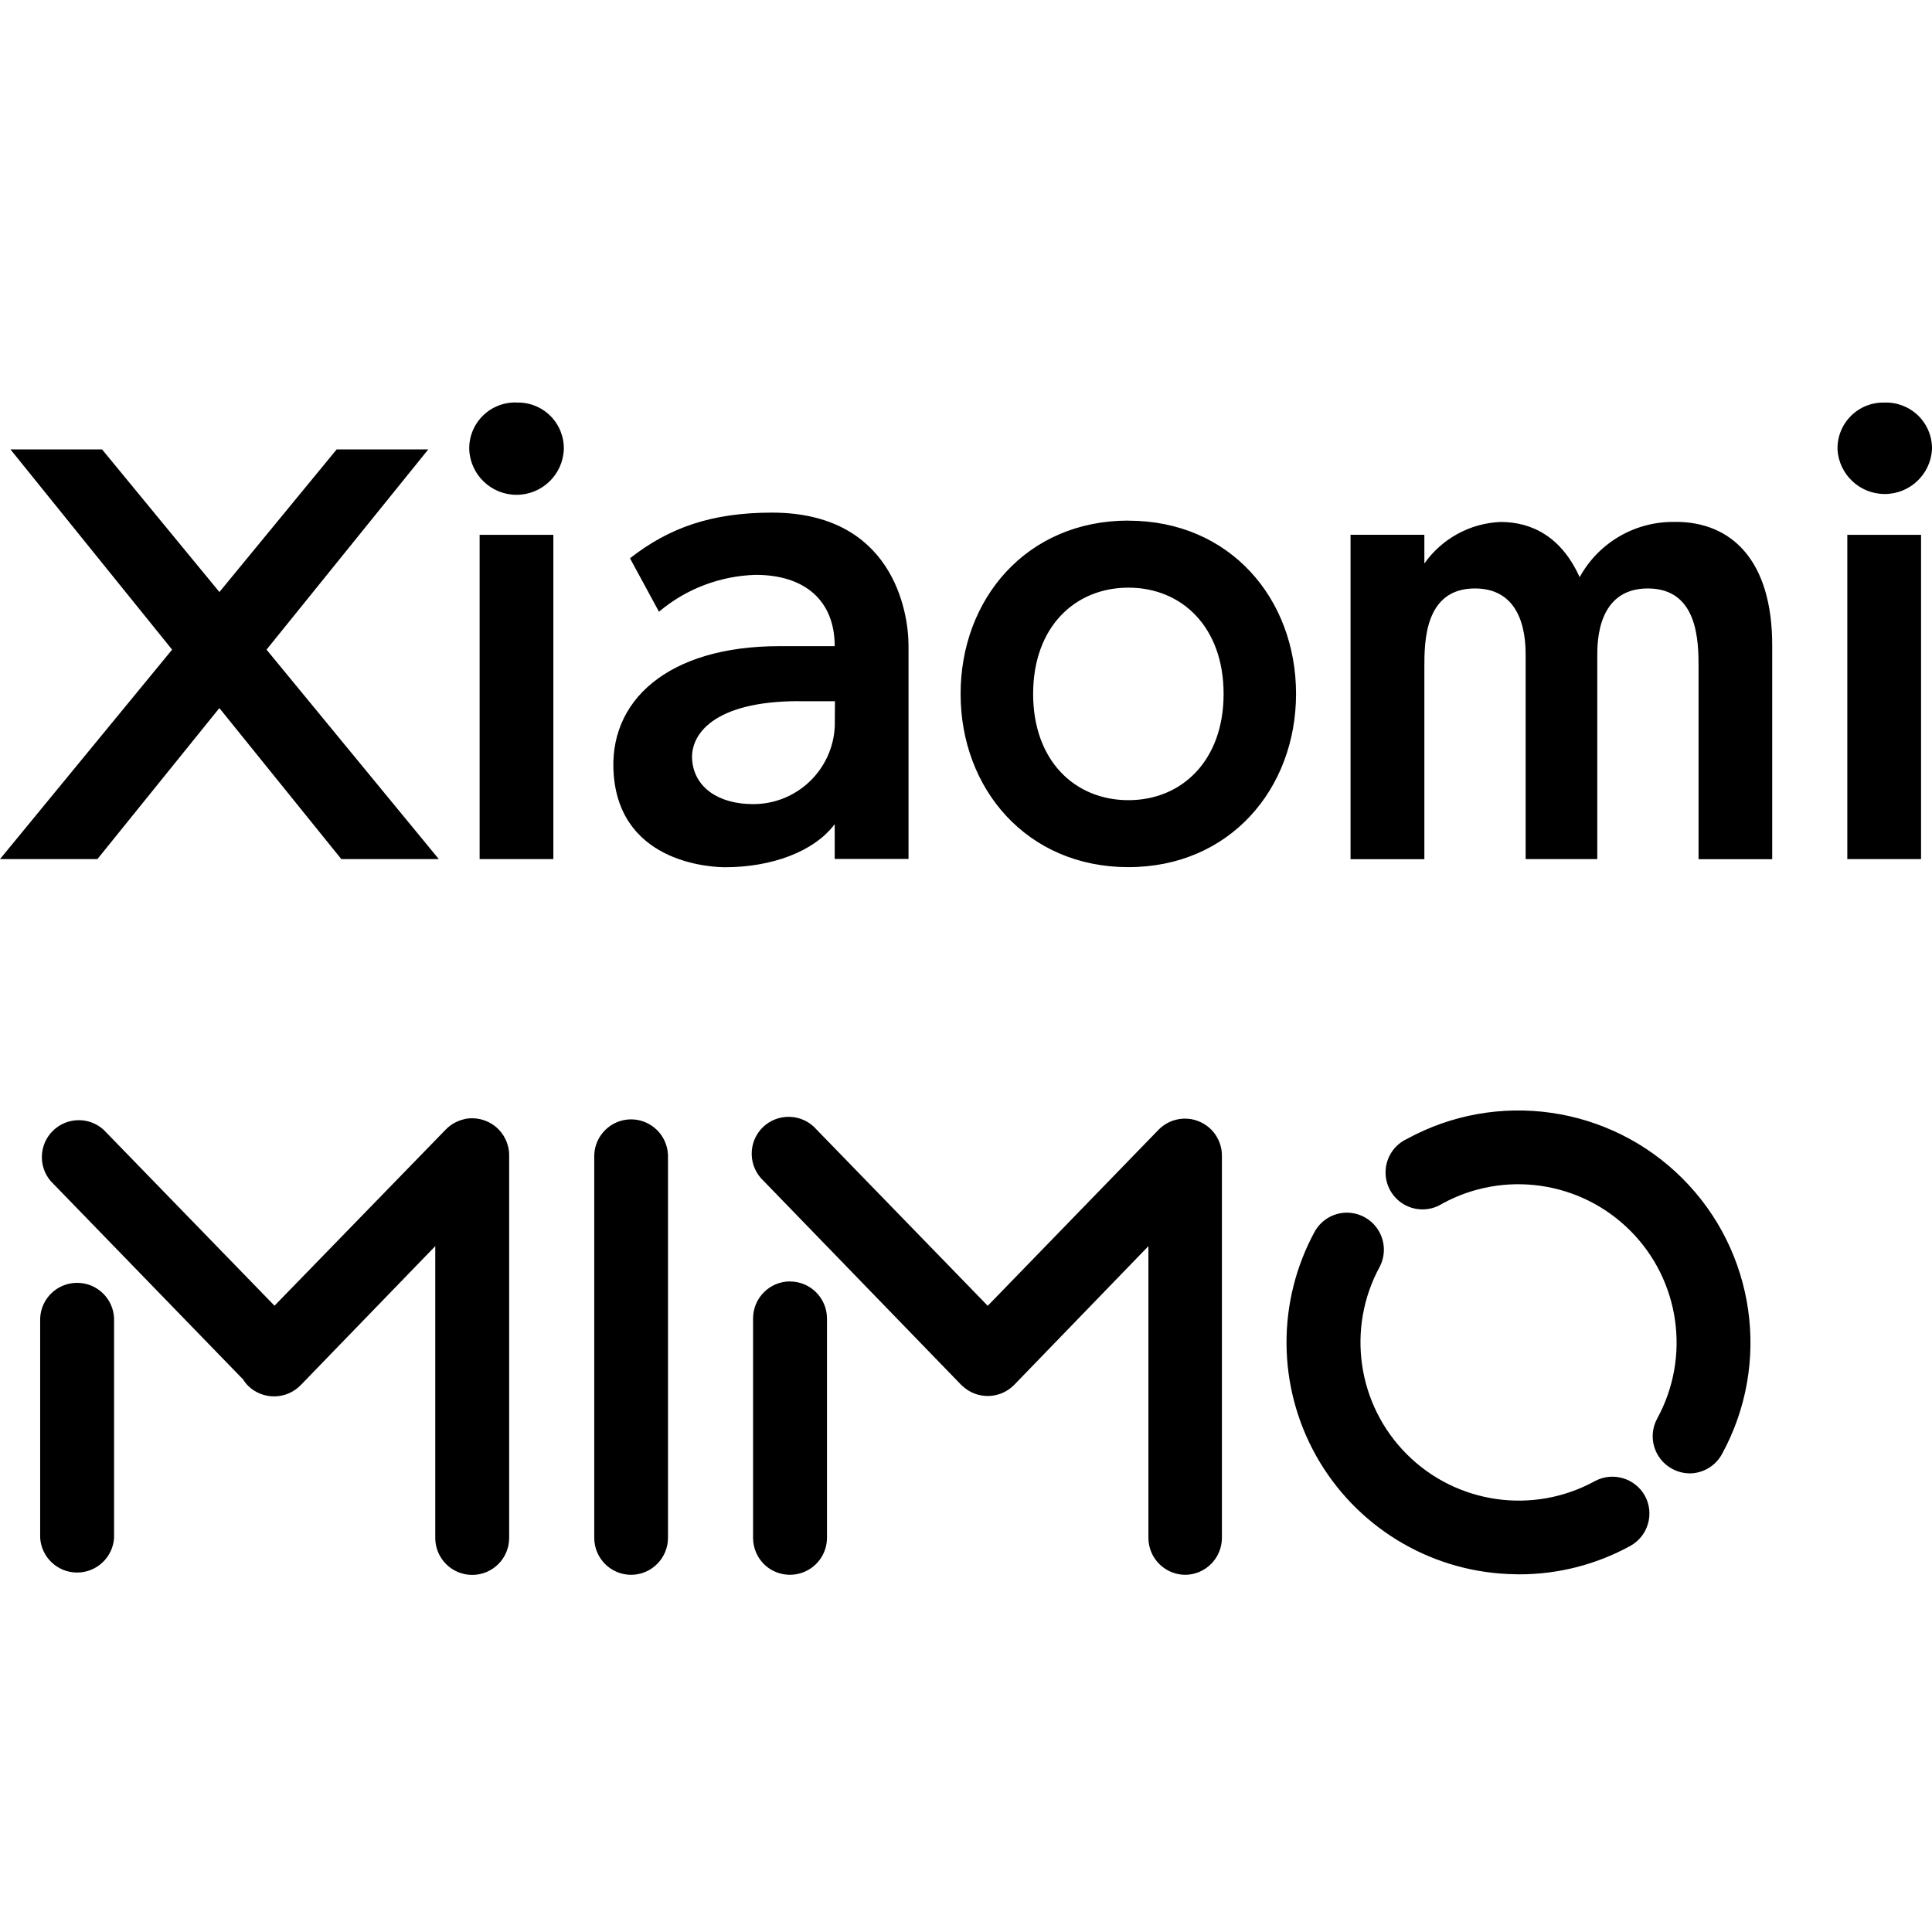
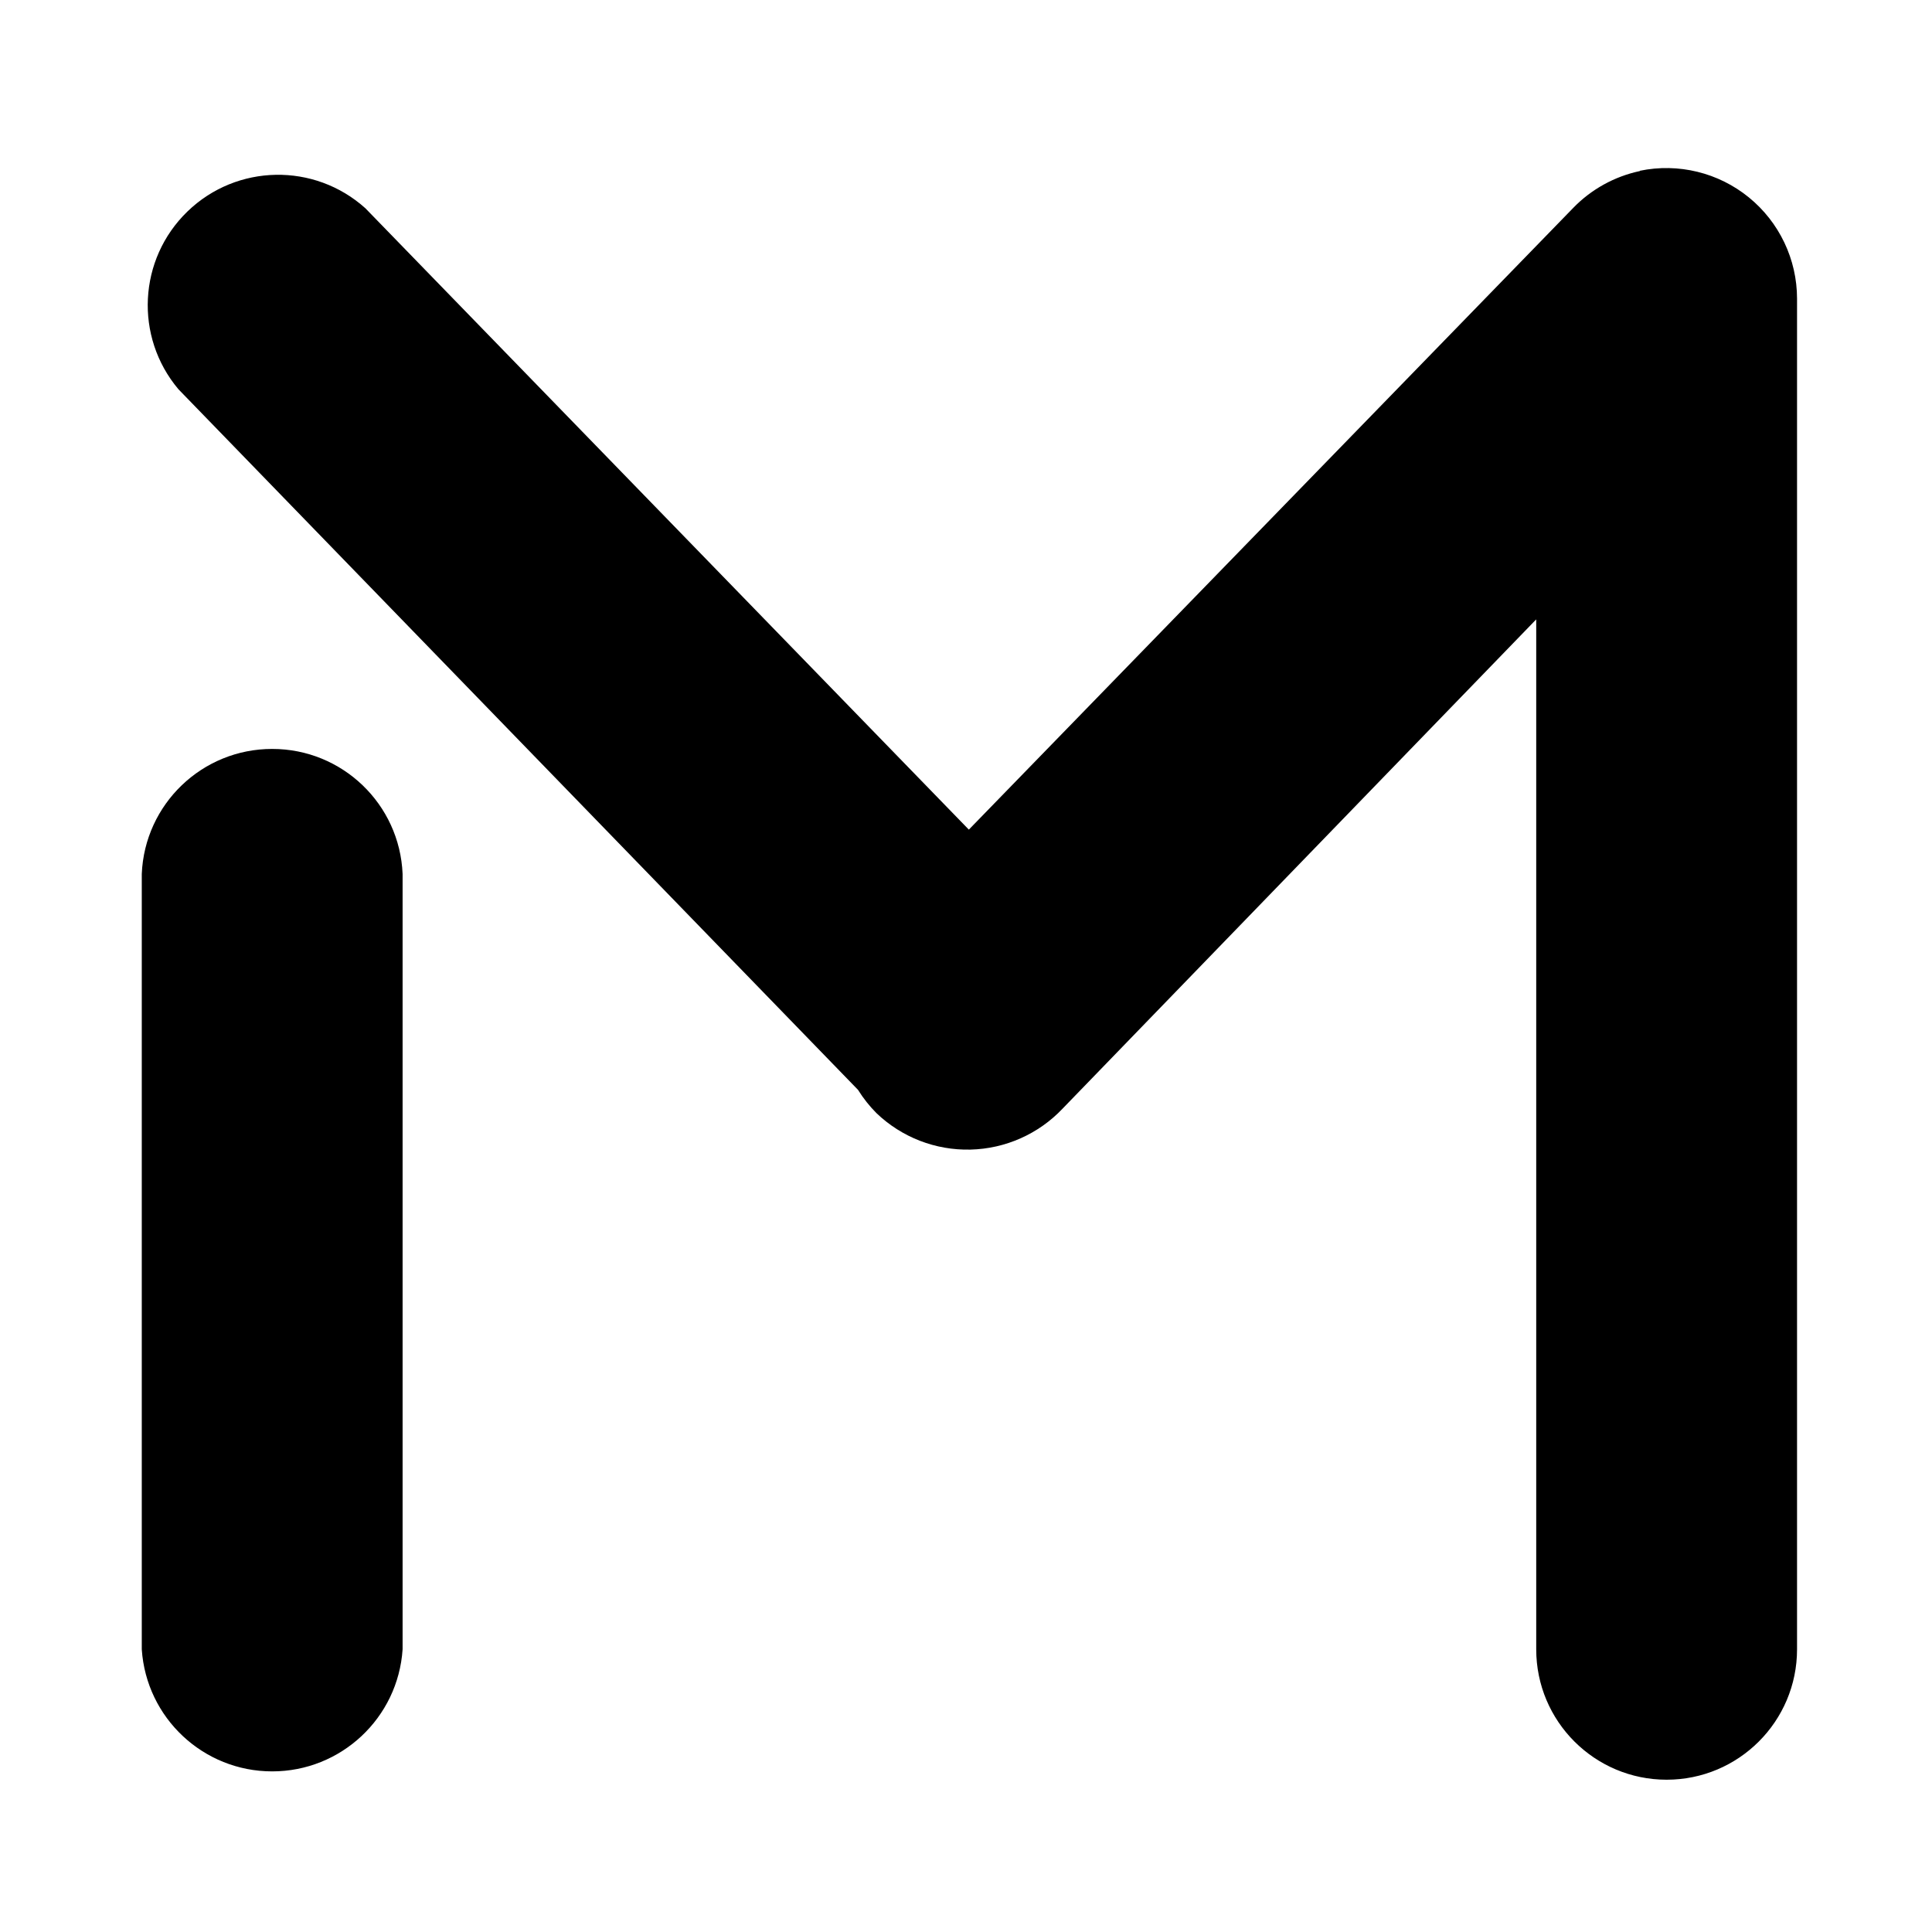
- <svg xmlns="http://www.w3.org/2000/svg" width="14" height="14" viewBox="0 0 24 24" fill="black" color="black">
+ <svg xmlns="http://www.w3.org/2000/svg" viewBox="0 13.3 6.8 6.8" fill="black" width="14" height="14">
  <path d="M.958 15.936a.459.459 0 01.459.44v2.729a.46.46 0 01-.918 0v-2.729a.459.459 0 01.459-.44zm4.814-2.035a.46.46 0 01.553.45v4.754a.458.458 0 11-.918 0V15.48L3.74 17.202a.462.462 0 01-.655.016.462.462 0 01-.065-.082L.628 14.67a.459.459 0 01.658-.637l2.124 2.187 2.127-2.188a.46.46 0 01.235-.13zm2.068.004a.46.46 0 01.458.445v4.755a.46.46 0 01-.458.458.459.459 0 01-.458-.458V14.35a.459.459 0 01.458-.445zm1.973 2.014a.46.46 0 01.46.457v2.729a.46.46 0 01-.784.324.46.46 0 01-.134-.324v-2.729a.46.46 0 01.458-.458zm.002-2.045a.458.458 0 01.328.157l2.127 2.19 2.125-2.19a.459.459 0 01.784.318v4.756a.46.46 0 01-.455.458.46.46 0 01-.458-.458V15.48l-1.667 1.723a.46.46 0 01-.65.008l-.005-.005c0-.002-.002-.002-.004-.003l-2.455-2.534a.46.46 0 01-.008-.667.461.461 0 01.338-.128zm6.797 1.206a.46.46 0 01.53.651A1.966 1.966 0 0019.81 18.4a.462.462 0 01.623.18.46.46 0 01-.181.624 2.863 2.863 0 01-1.38.353l-.142-.004a2.88 2.88 0 01-2.393-4.263.461.461 0 01.274-.21zm.864-.931a2.884 2.884 0 013.915 3.914.46.46 0 01-.402.24l-.057-.004a.458.458 0 01-.164-.055.46.46 0 01-.182-.622 1.967 1.967 0 00-2.669-2.67.459.459 0 11-.441-.803zM9.59 6.368c1.481 0 1.696 1.202 1.696 1.654v2.648h-.917v-.432c-.26.346-.792.535-1.36.535-.133 0-1.289-.03-1.384-1.136-.082-.932.675-1.61 2.053-1.61h.691c0-.563-.367-.886-.983-.886-.44.013-.864.174-1.2.458l-.36-.664c.484-.379 1.012-.567 1.764-.567zm4.427.1c1.263 0 2.082.97 2.083 2.15 0 1.181-.824 2.154-2.083 2.154-1.26 0-2.084-.972-2.084-2.152 0-1.18.82-2.153 2.084-2.153zm6.801.015c.68 0 1.202.465 1.197 1.548v2.642H21.1V8.29c0-.312-.002-.98-.63-.98s-.628.667-.628.838v2.524h-.89V8.148c0-.17-.001-.838-.63-.838-.628 0-.628.668-.628.98v2.383h-.917v-4.03h.917V7a1.22 1.22 0 01.947-.516c.398 0 .76.193.982.686a1.321 1.321 0 011.195-.686zm-18.093.872l1.457-1.772H5.32L3.311 8.07l2.14 2.602H4.24L2.725 8.796 1.21 10.672H0L2.138 8.07.13 5.583h1.138l1.458 1.772zm4.149 3.317h-.916V6.644h.916v4.028zm16.99 0h-.916V6.644h.916v4.028zM9.925 8.71c-1.055 0-1.359.412-1.326.742.032.329.324.537.757.537a1.013 1.013 0 001.014-.968l.002-.31h-.447zM14.018 7.3c-.663 0-1.184.487-1.184 1.32 0 .832.52 1.32 1.184 1.32.662 0 1.182-.49 1.182-1.32 0-.832-.52-1.32-1.182-1.32zM6.417 5.001a.568.568 0 01.587.582.588.588 0 01-1.175 0A.57.57 0 016.417 5zm16.991 0a.57.57 0 01.592.582.588.588 0 01-1.174 0 .57.57 0 01.357-.542.572.572 0 01.225-.04z" />
</svg>
